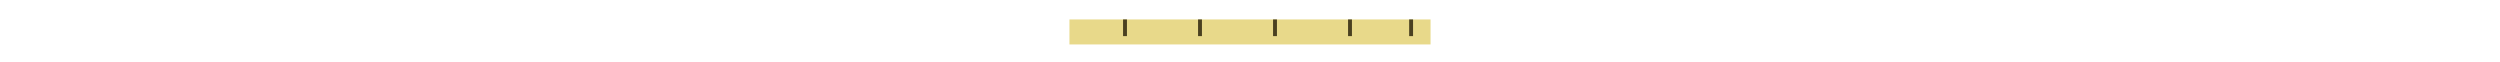
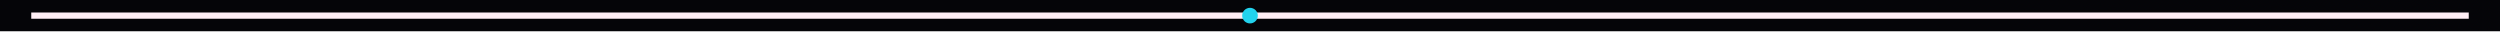
- <svg xmlns="http://www.w3.org/2000/svg" viewBox="0 0 900 22" role="img" aria-label="Short centred tape separator, five ticks">
-   <rect id="short-tape" x="385" y="7" width="130" height="9" fill="#e8d98a" />
-   <g stroke="#4a4020" stroke-width="1.4">
-     <line x1="405" y1="7" x2="405" y2="13" />
-     <line x1="432" y1="7" x2="432" y2="13" />
-     <line x1="459" y1="7" x2="459" y2="13" />
-     <line x1="486" y1="7" x2="486" y2="13" />
-     <line x1="508" y1="7" x2="508" y2="13" />
-   </g>
+ <svg xmlns="http://www.w3.org/2000/svg" viewBox="0 0 800 10" width="800" height="10">
+   <rect width="800" height="10" fill="#050508" />
+   <line x1="10" y1="5" x2="790" y2="5" stroke="#ffeef5" stroke-width="2" />
+   <circle cx="400" cy="5" r="2.5" fill="#22d3ee" />
</svg>
